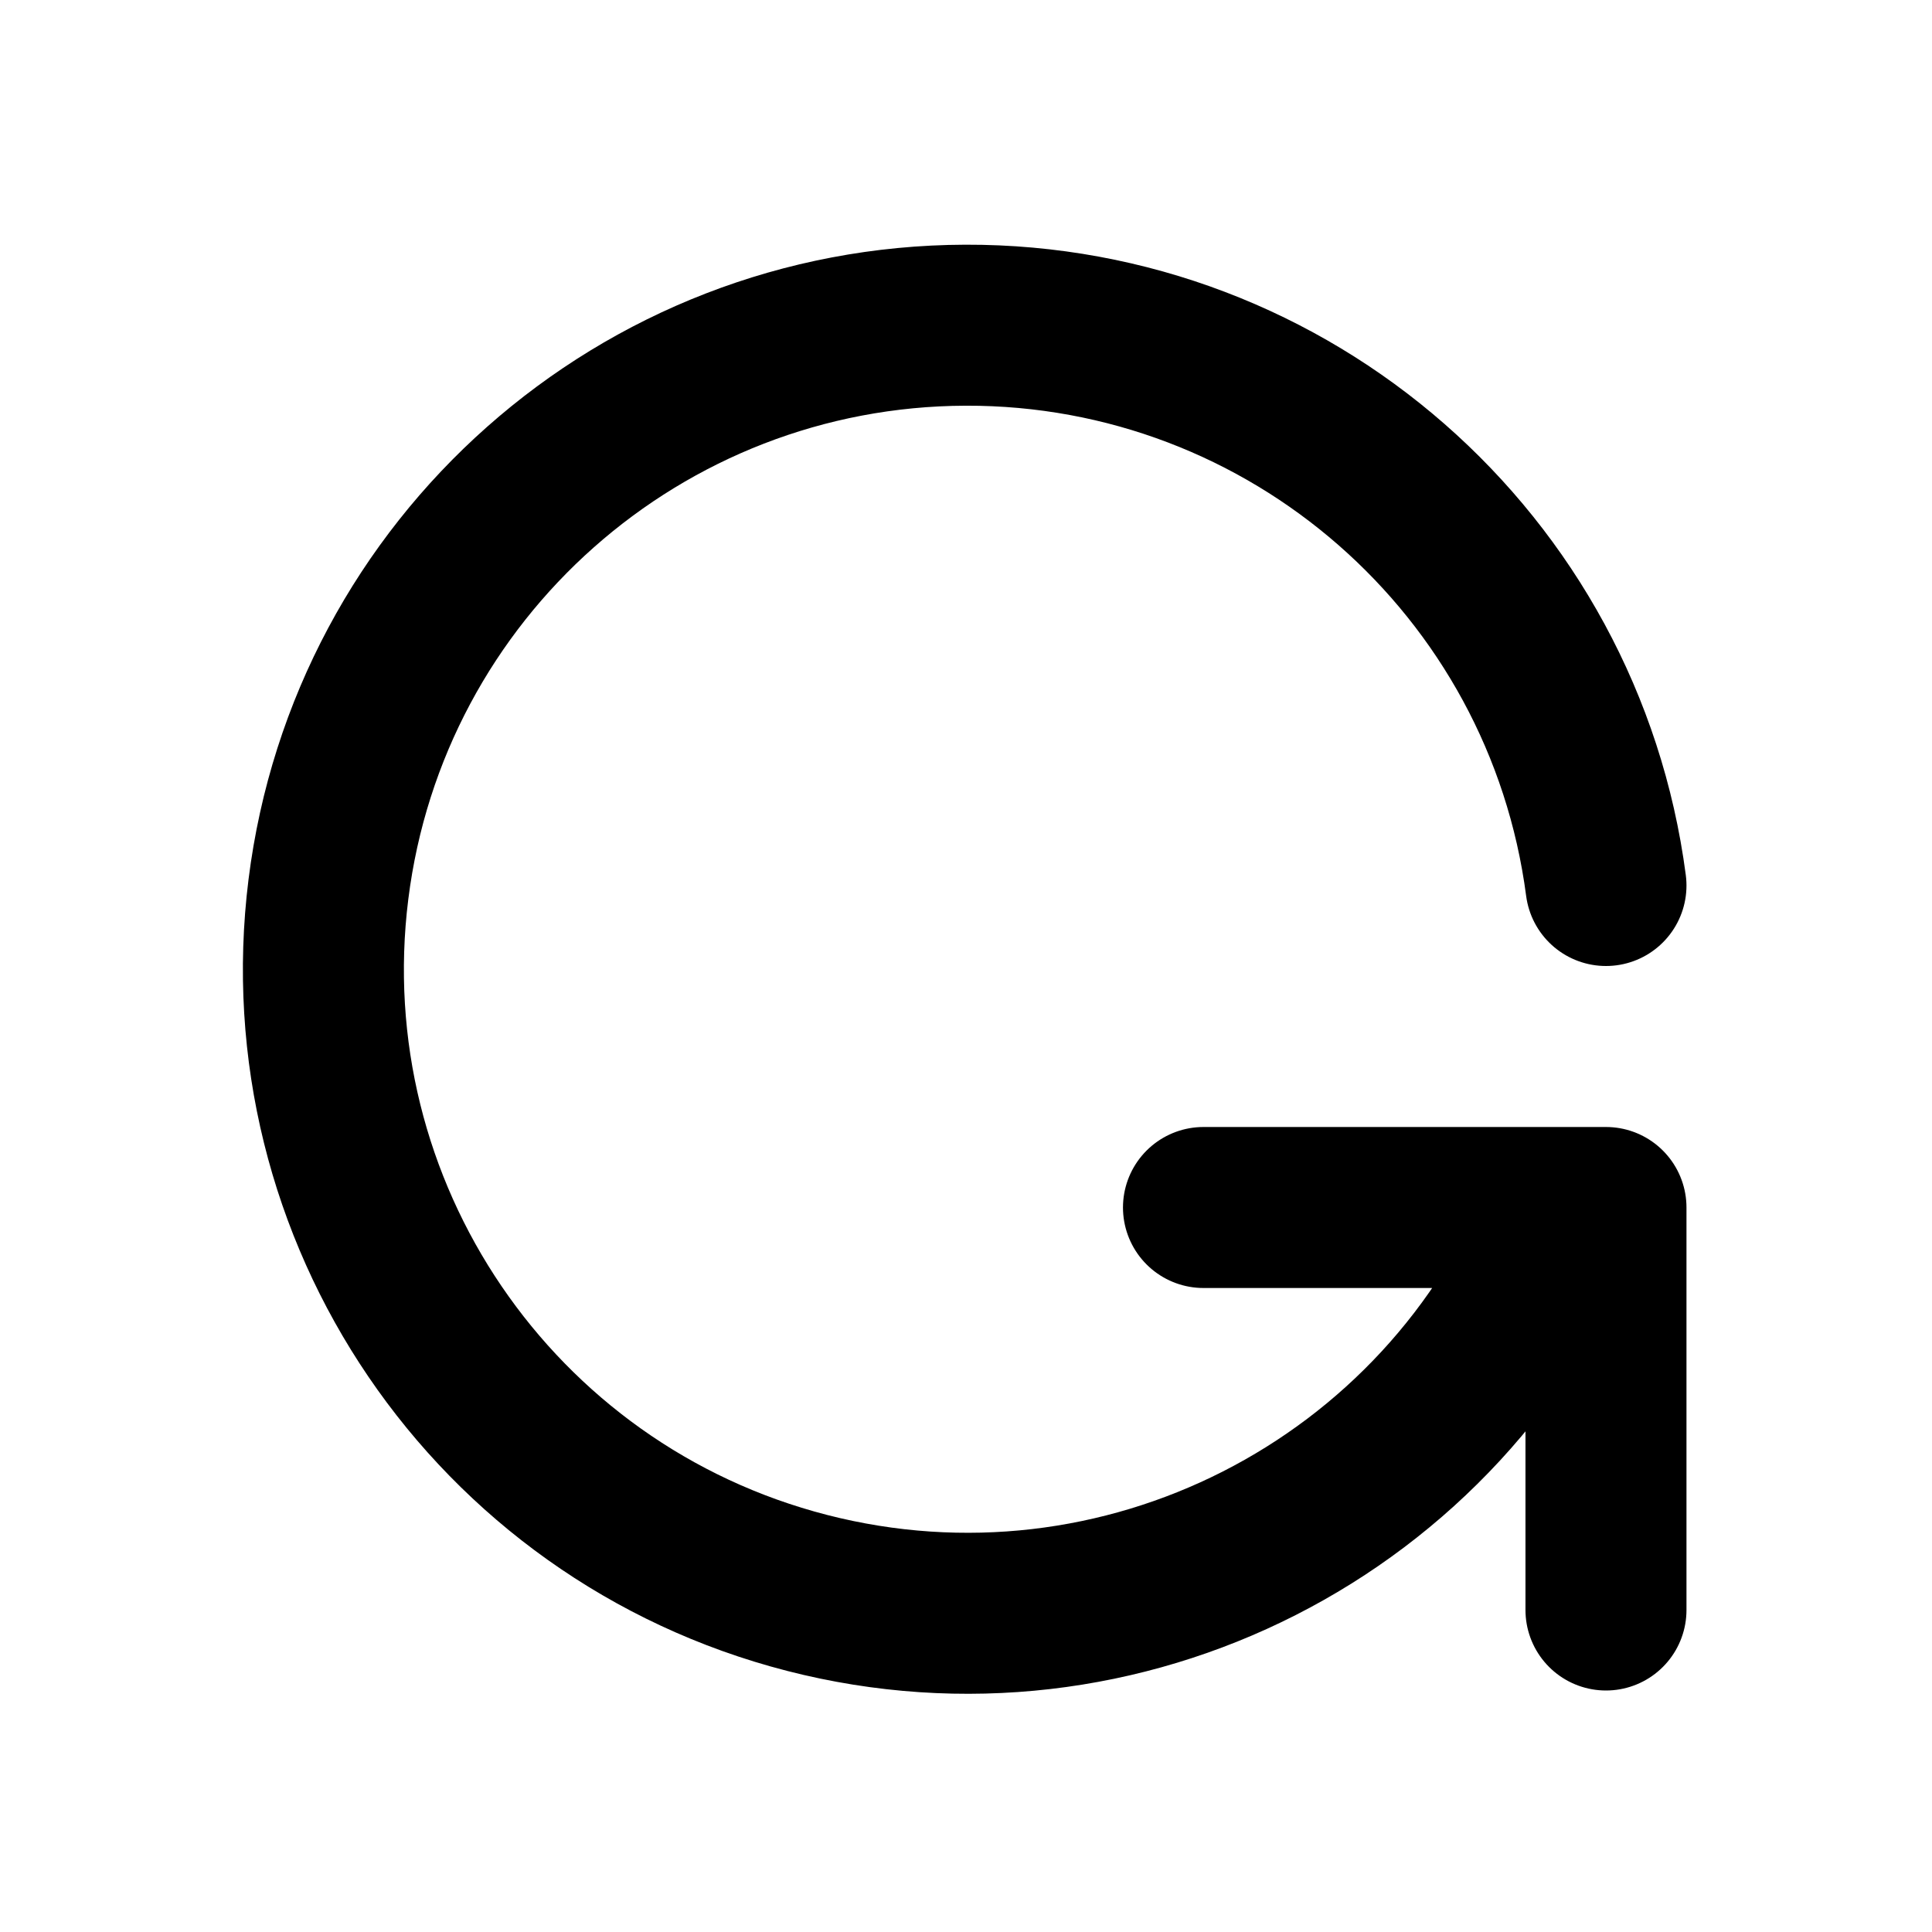
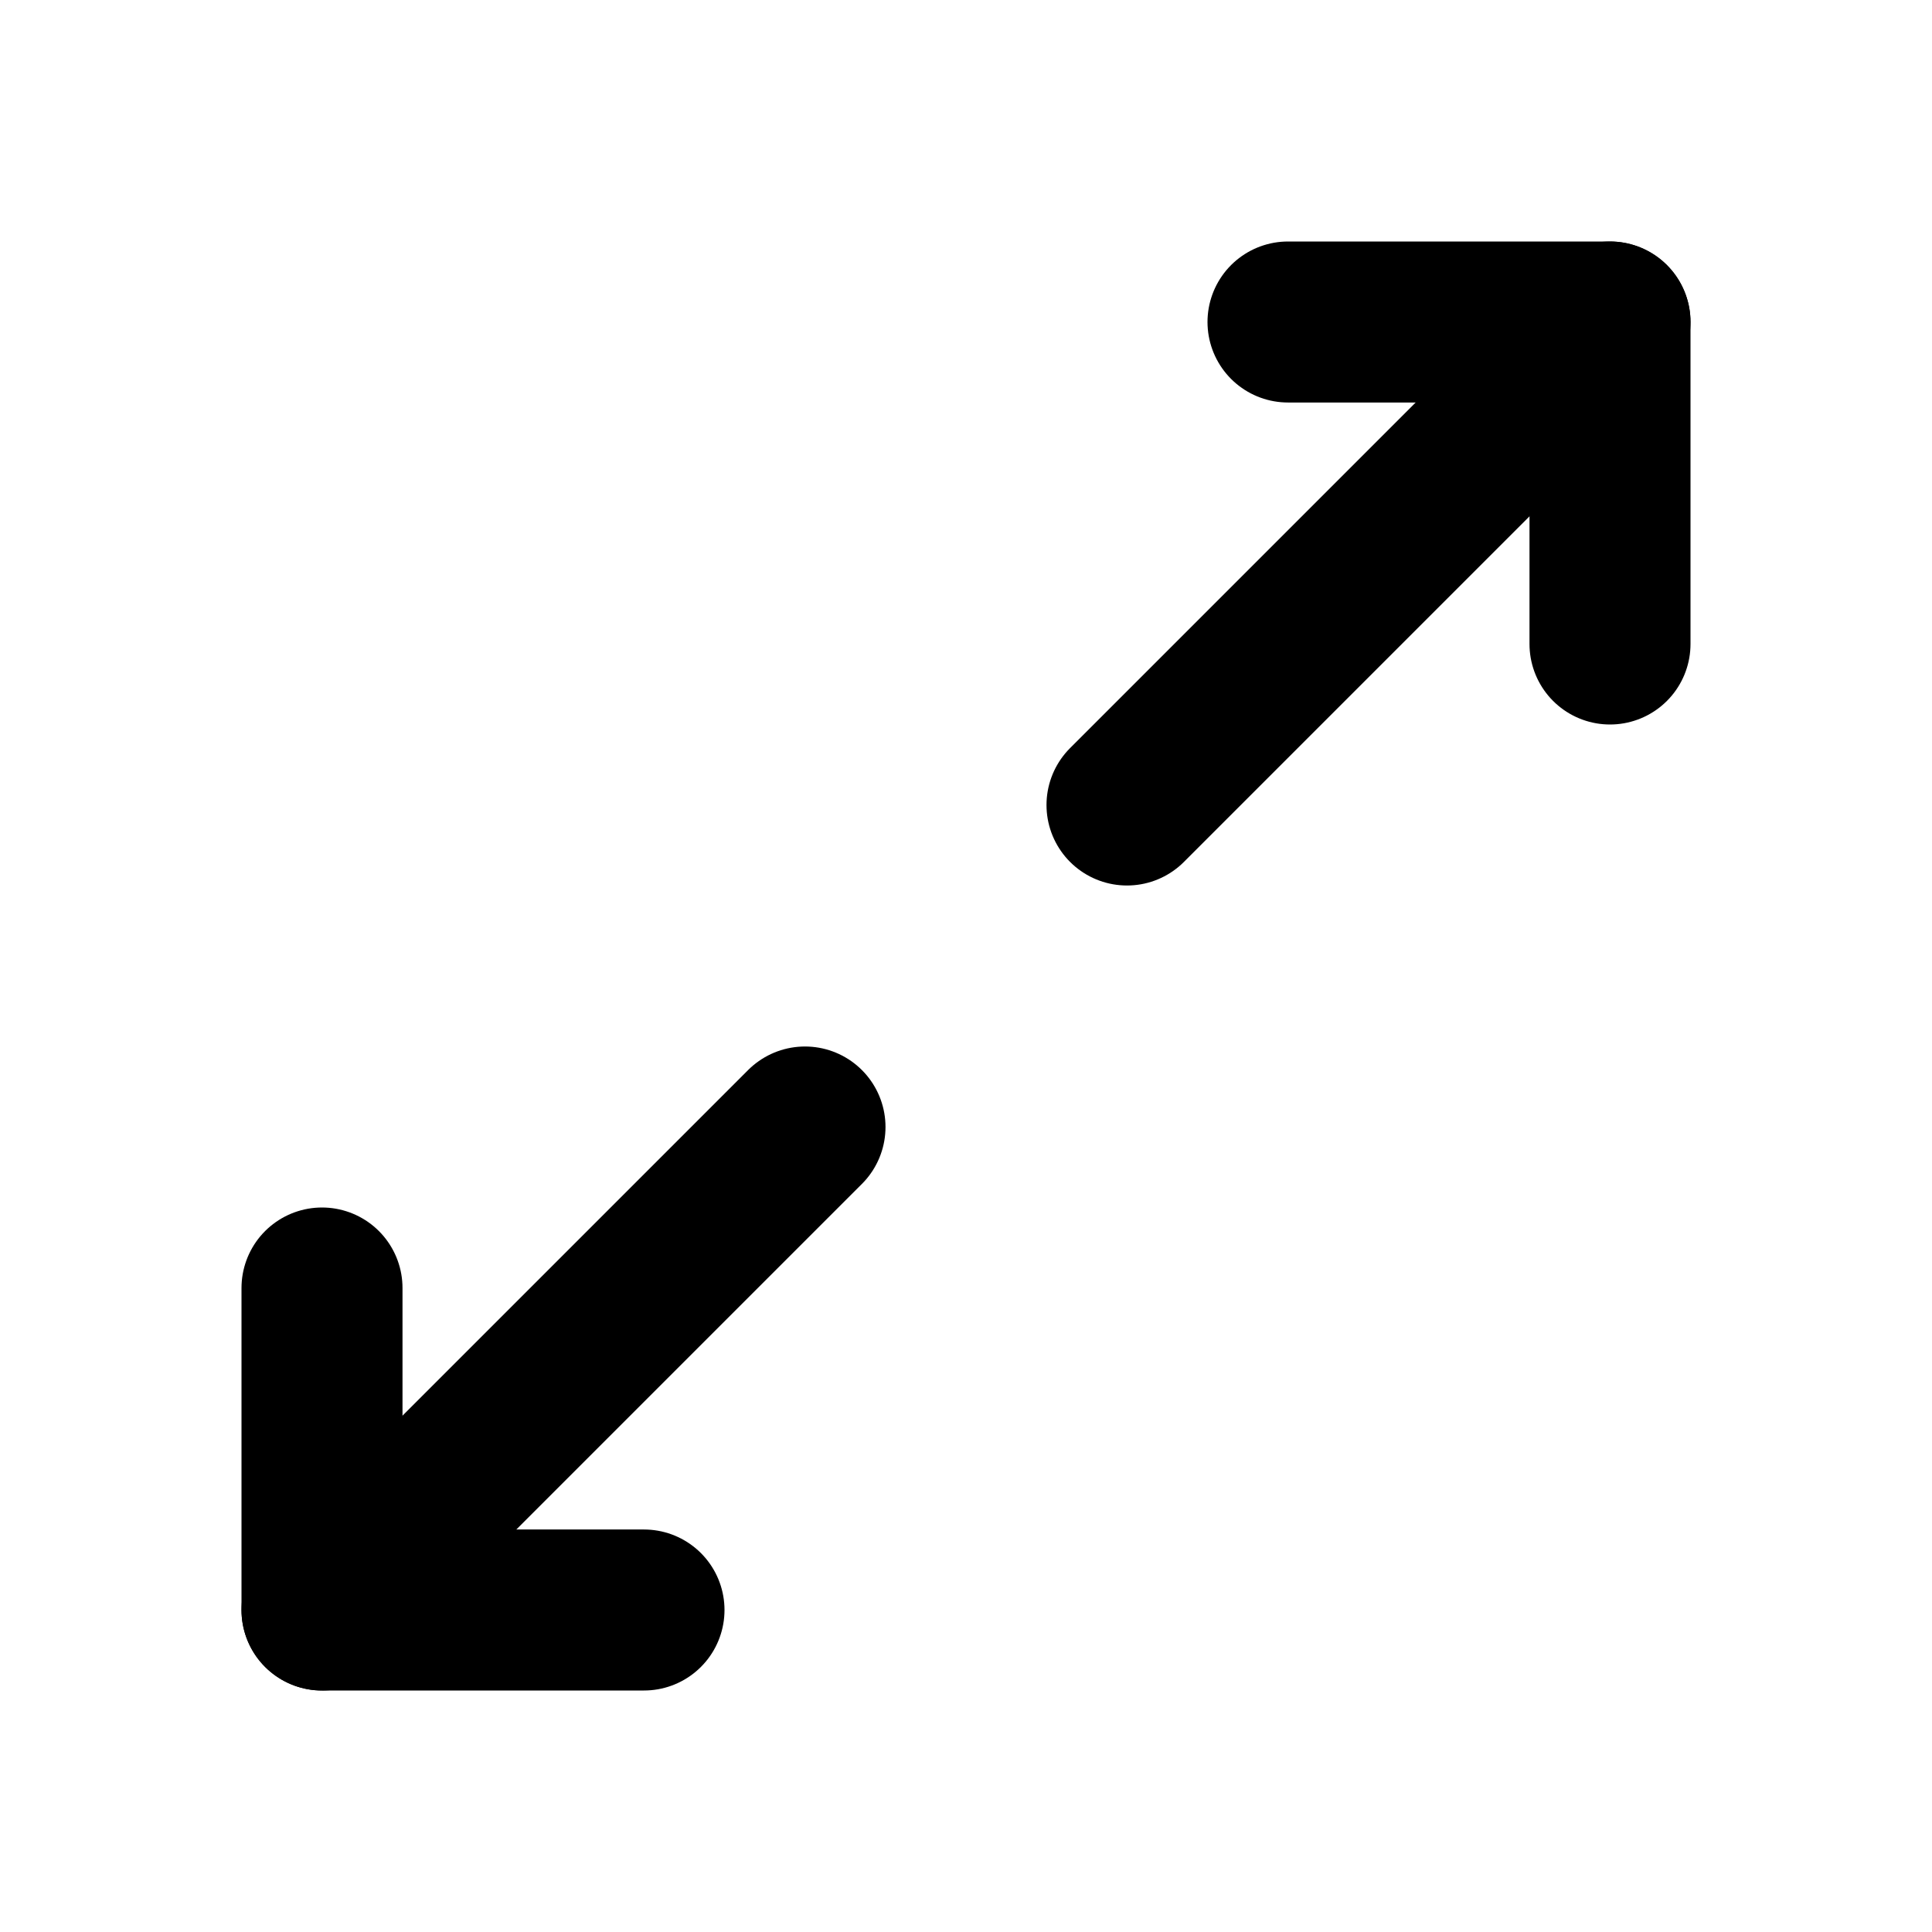
- <svg xmlns="http://www.w3.org/2000/svg" width="24" height="24" viewBox="0 0 24 24" fill="none" stroke="currentColor" stroke-width="2" stroke-linecap="round" stroke-linejoin="round" class="icon icon-tabler icons-tabler-outline icon-tabler-rotate">
+ <svg xmlns="http://www.w3.org/2000/svg" width="24" height="24" viewBox="0 0 24 24" fill="none" stroke="currentColor" stroke-width="2" stroke-linecap="round" stroke-linejoin="round" class="icon icon-tabler icons-tabler-outline icon-tabler-arrows-diagonal">
  <path stroke="none" d="M0 0h24v24H0z" fill="none" />
-   <path d="M19.95 11a8 8 0 1 0 -.5 4m.5 5v-5h-5" />
+   <path d="M16 4l4 0l0 4" />
+   <path d="M14 10l6 -6" />
+   <path d="M8 20l-4 0l0 -4" />
+   <path d="M4 20l6 -6" />
</svg>
